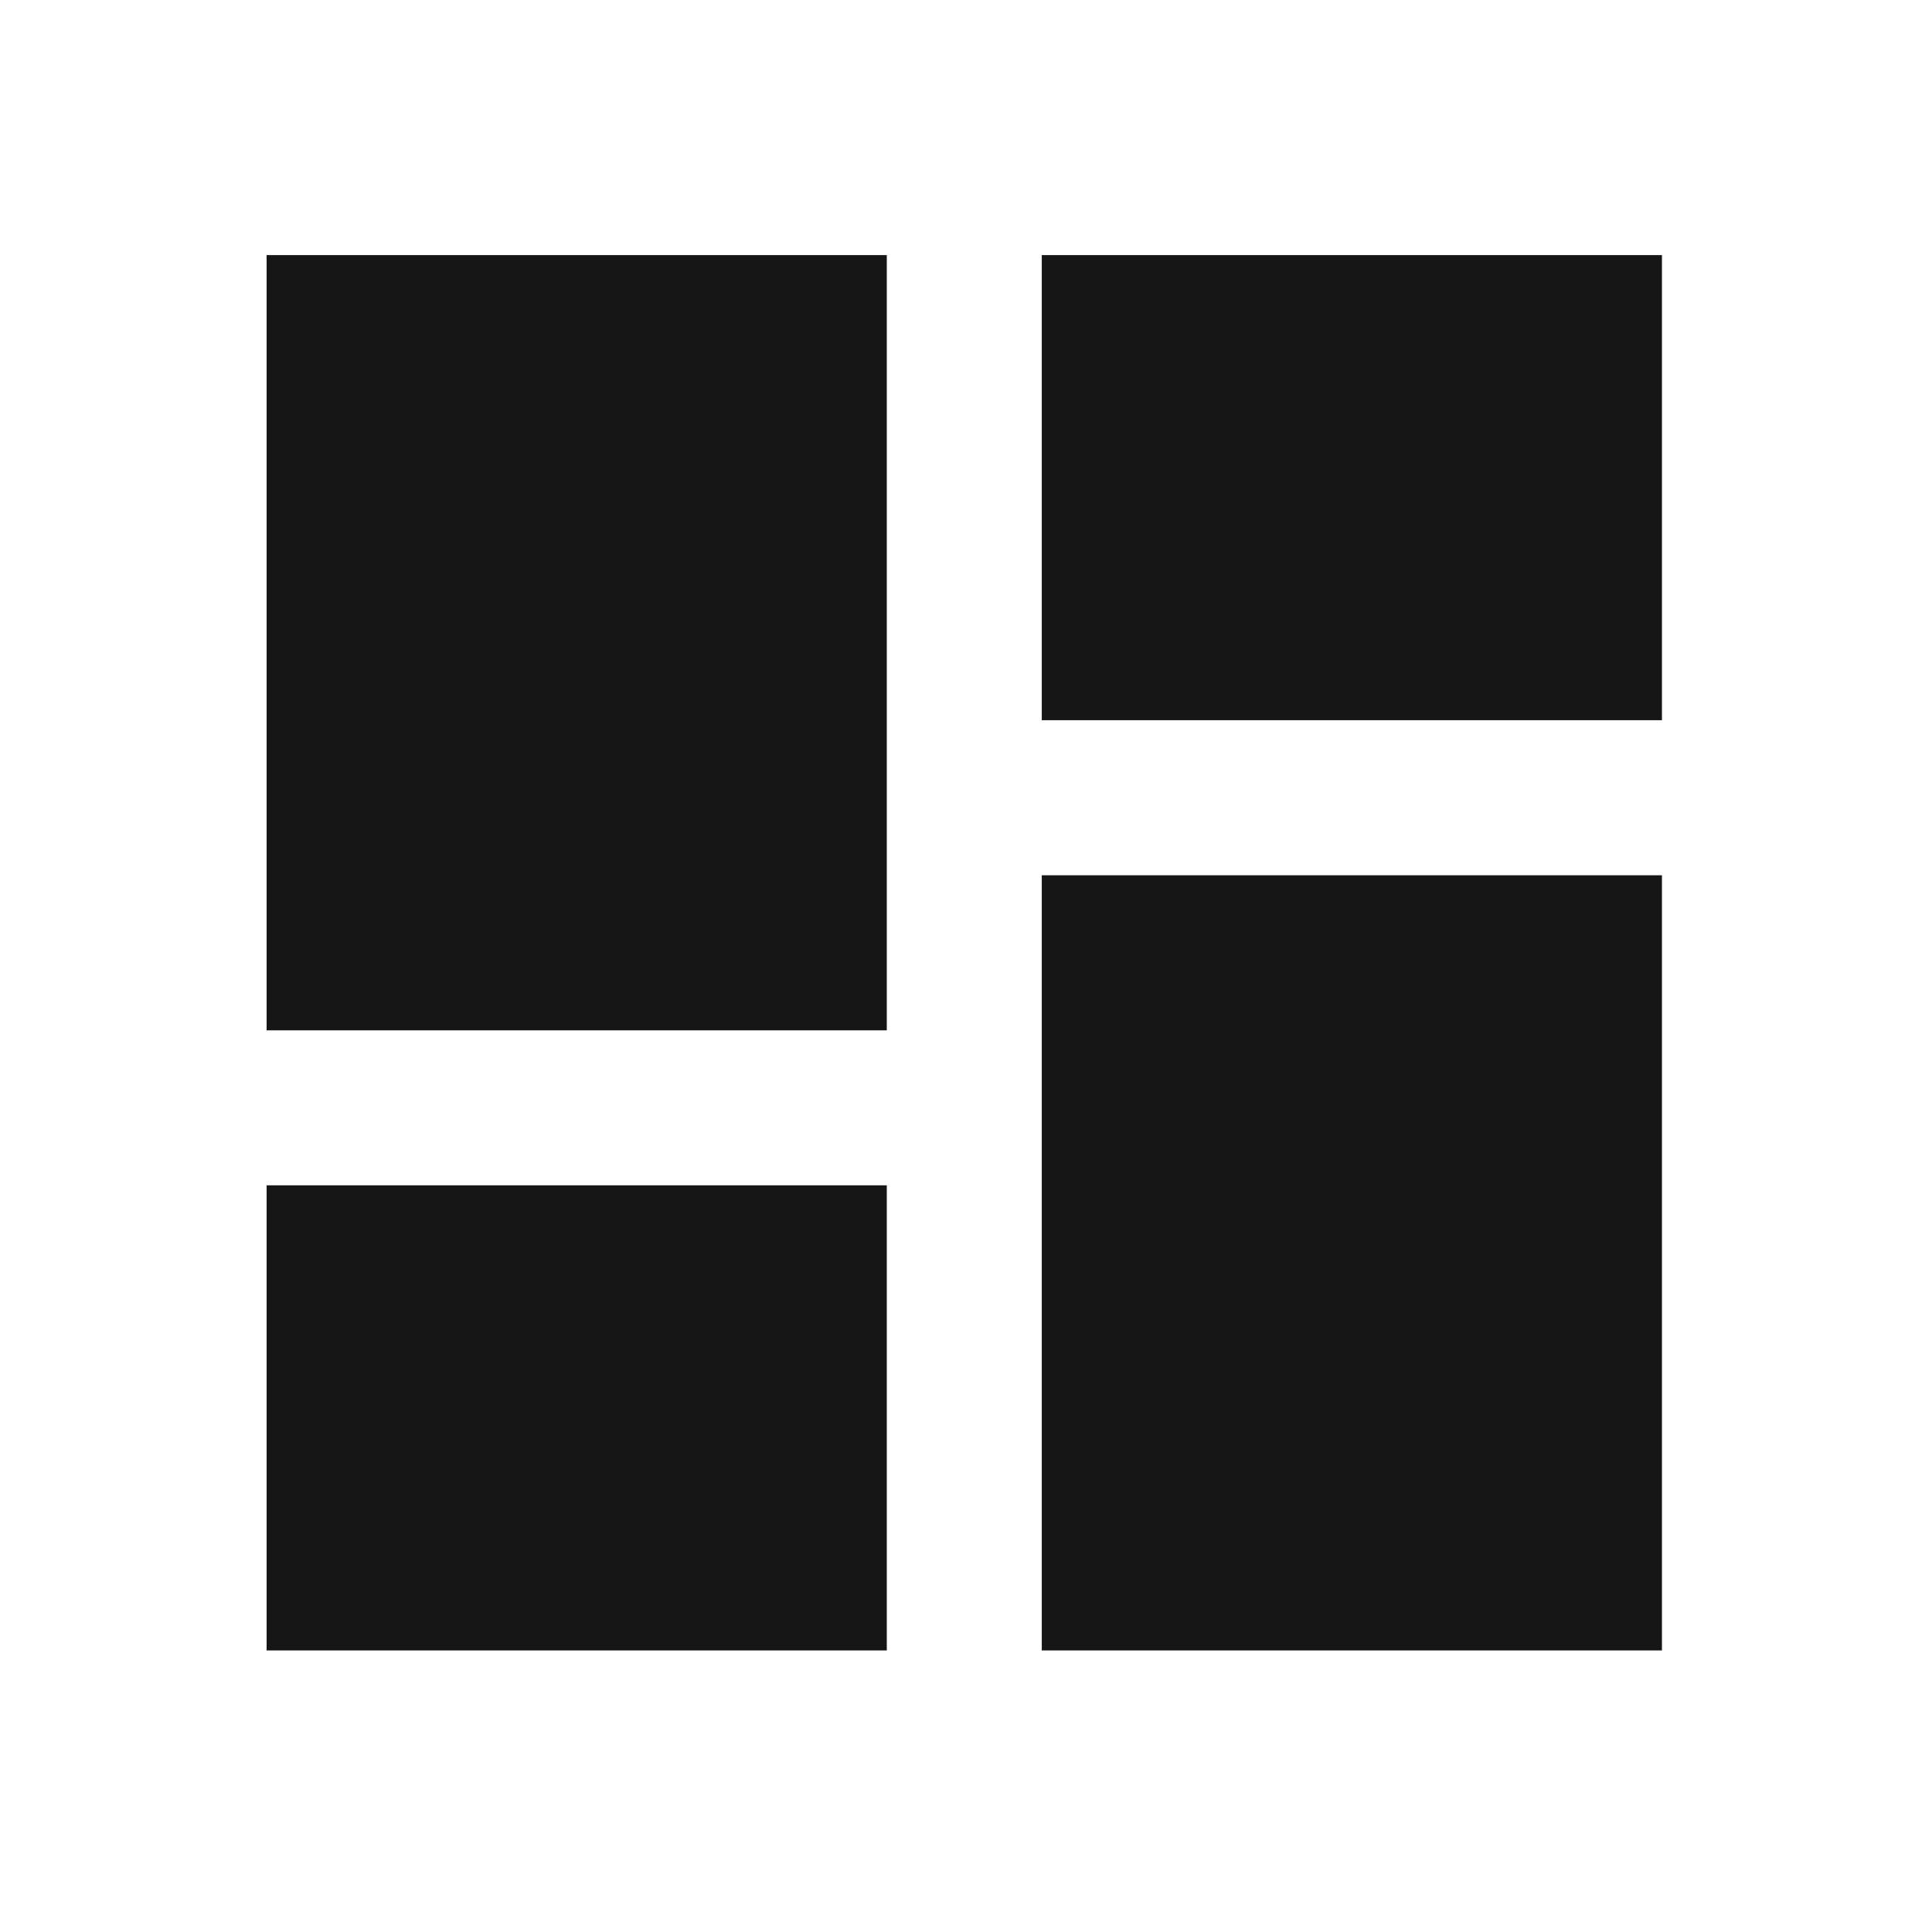
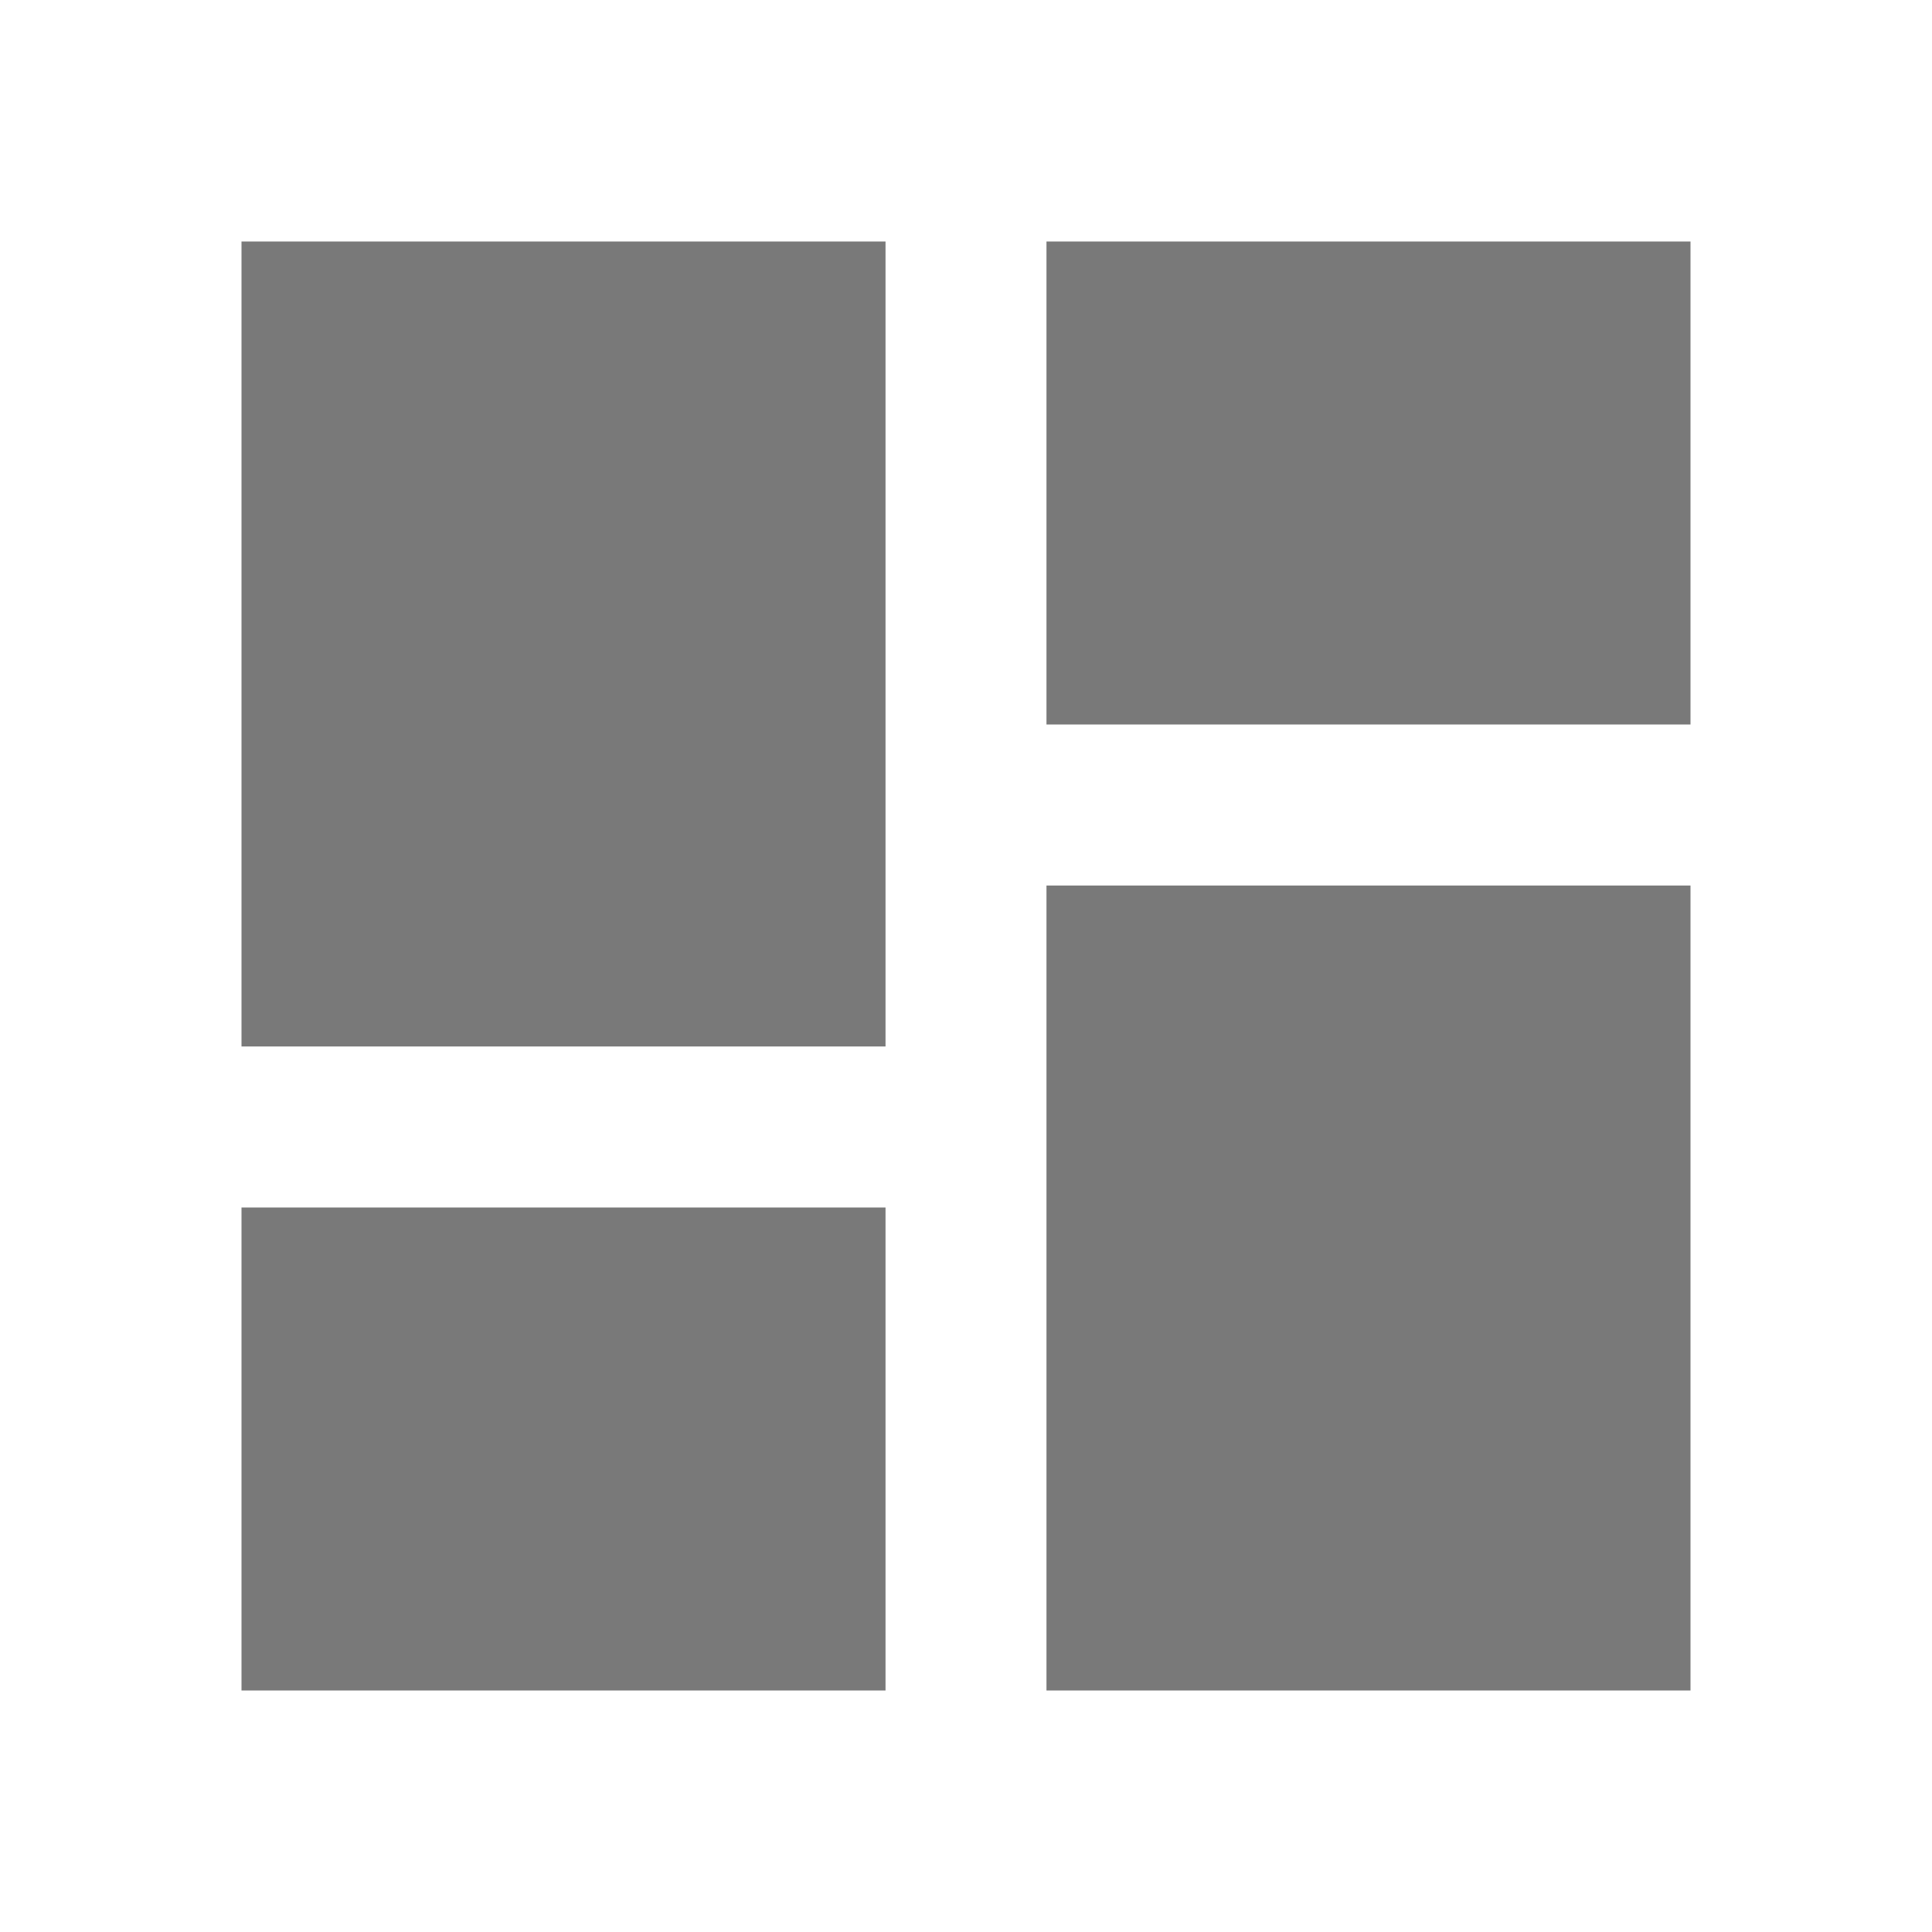
- <svg xmlns="http://www.w3.org/2000/svg" width="27" height="27" viewBox="0 0 27 27" fill="none">
-   <path d="M3.726 14.399H12.393V3.565H3.726V14.399ZM3.726 23.065H12.393V16.565H3.726V23.065ZM14.559 23.065H23.226V12.232H14.559V23.065ZM14.559 3.565V10.065H23.226V3.565H14.559Z" fill="#161617" />
+ <svg xmlns="http://www.w3.org/2000/svg" width="26" height="26" viewBox="0 0 26 26" fill="none">
+   <path d="M3.25 14.083H11.917V3.25H3.25V14.083ZM3.25 22.75H11.917V16.25H3.25V22.75ZM14.083 22.75H22.75V11.917H14.083V22.75ZM14.083 3.25V9.75H22.75V3.25H14.083Z" fill="#797979" />
</svg>
